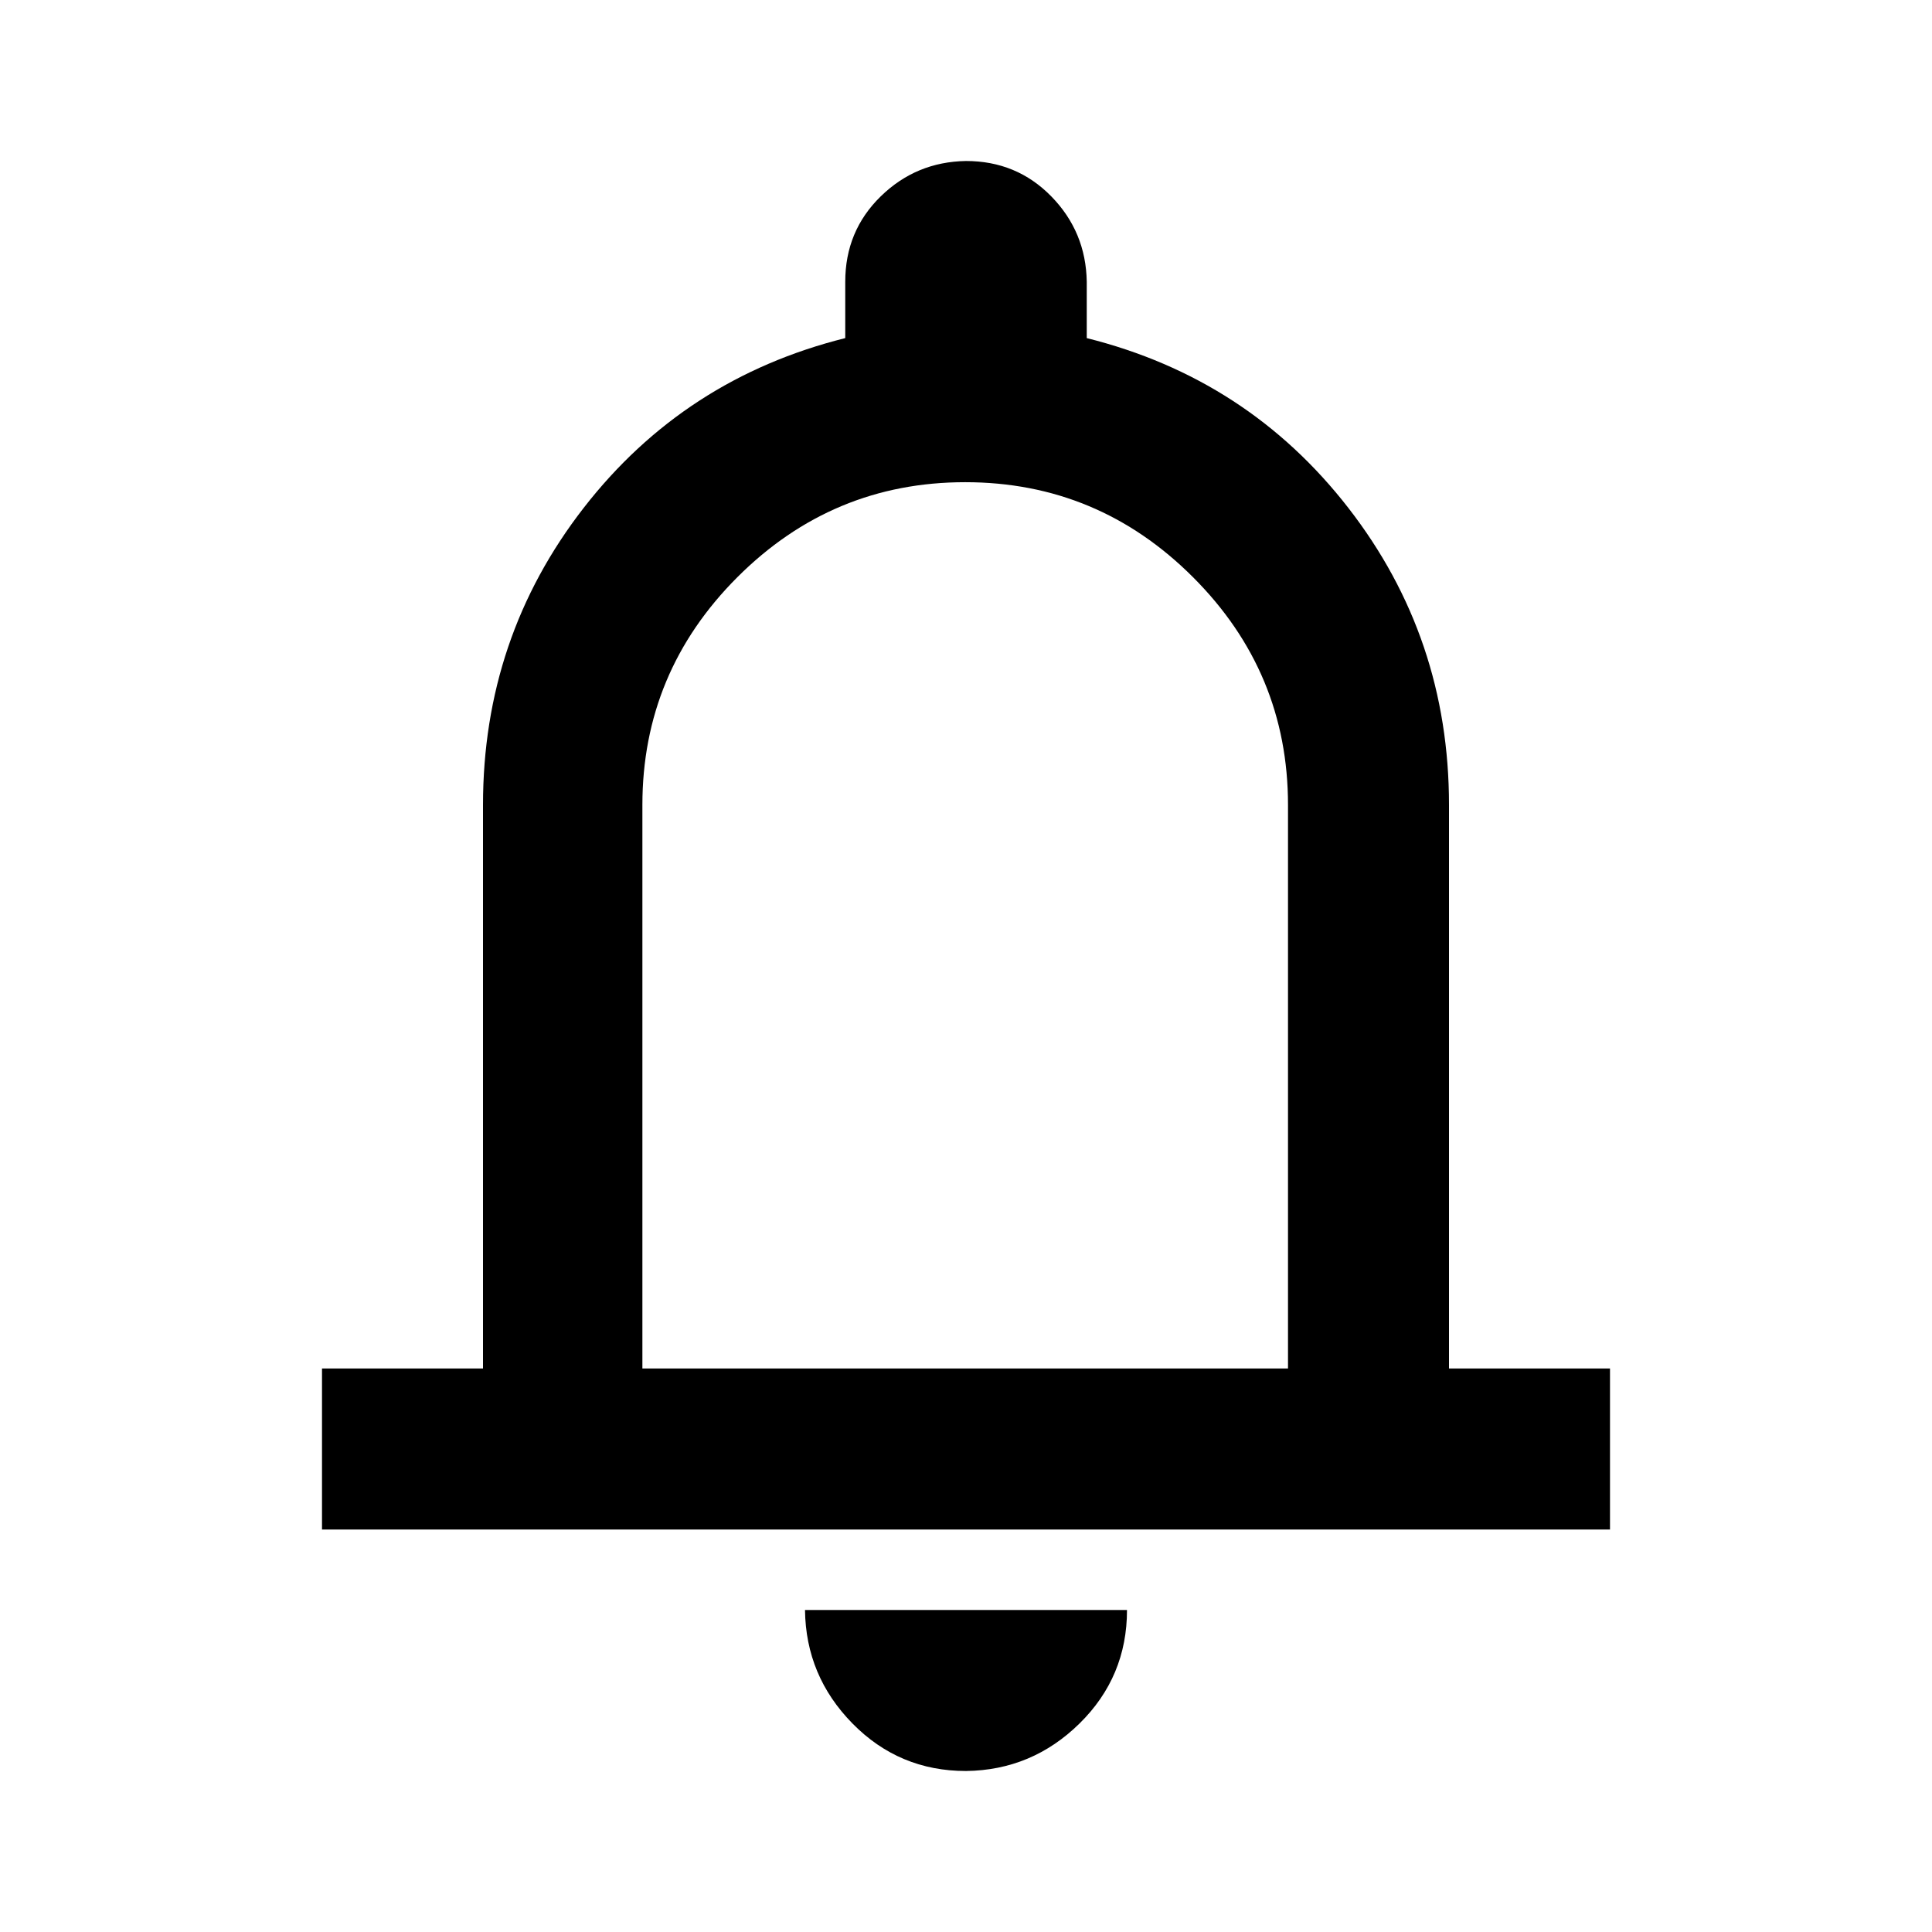
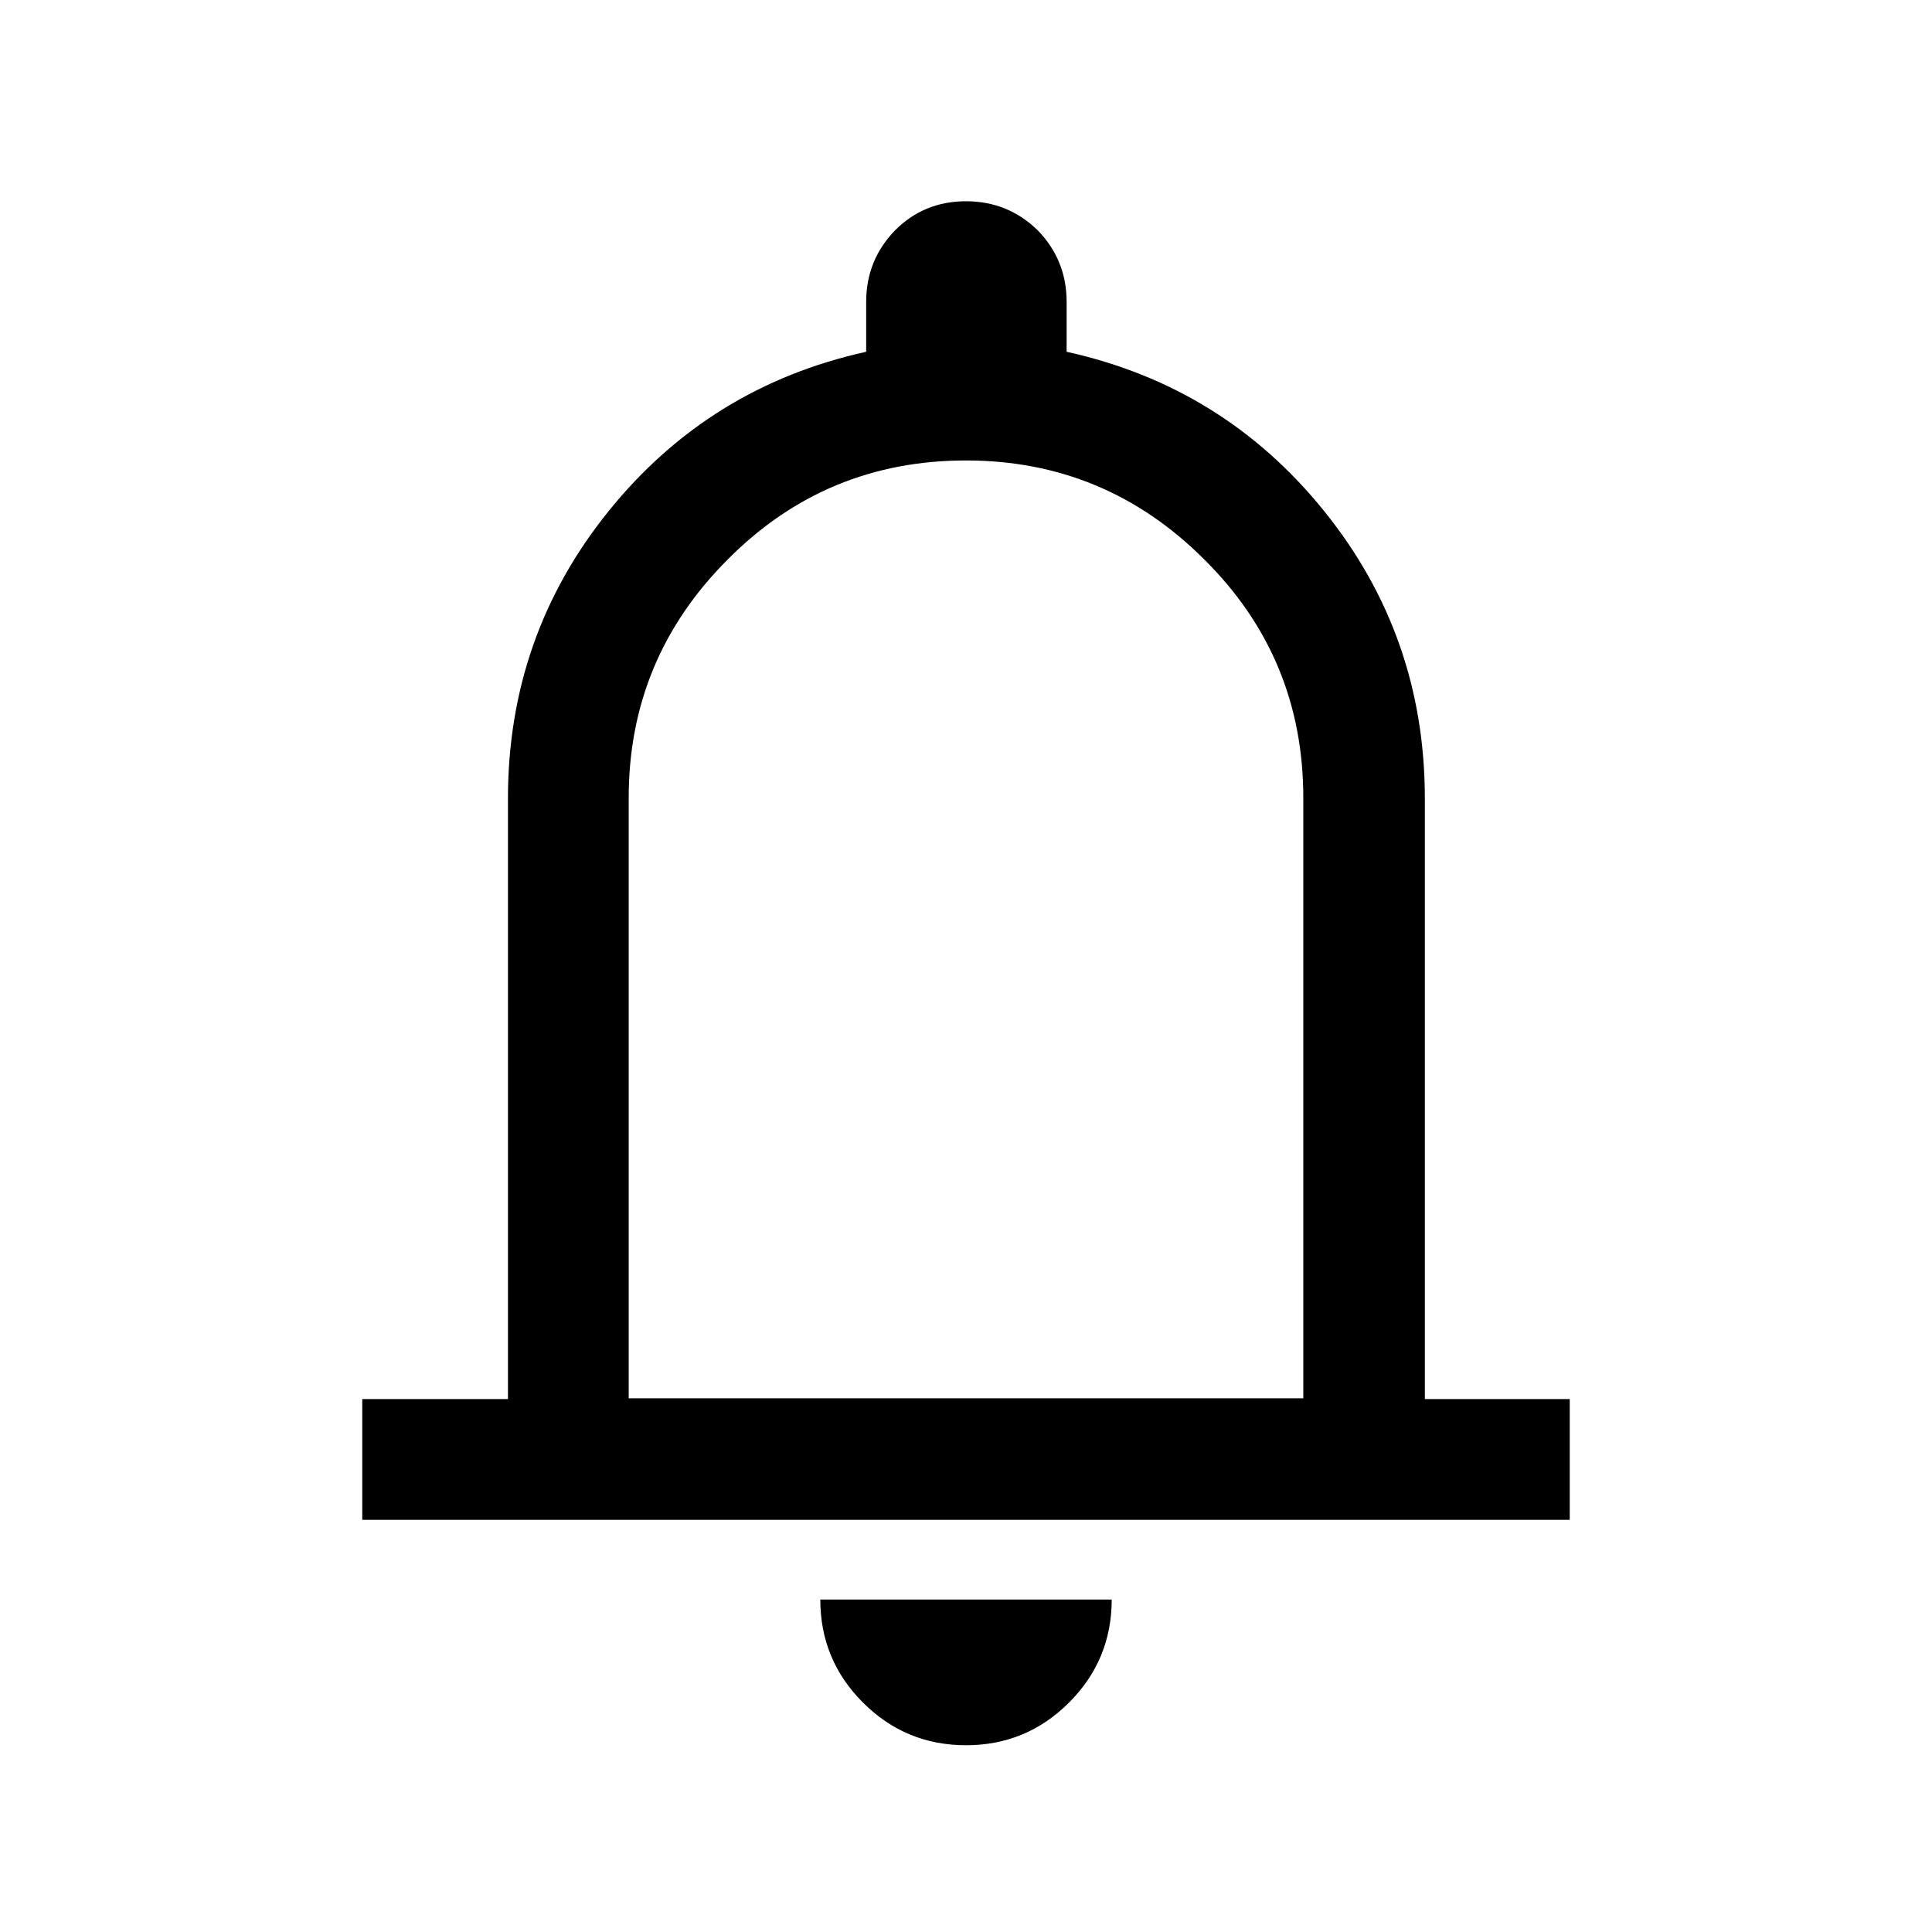
<svg xmlns="http://www.w3.org/2000/svg" viewBox="0 0 24 24" width="24" height="24" fill="currentColor" data-icon="bell">
-   <path d="M4 19v-2h2v-7q0 -2.08 1.25 -3.69T10.5 4.2v-0.7q0 -0.63 0.44 -1.06T12 2q0.63 0 1.06 0.44T13.5 3.5v0.7q2 0.5 3.25 2.11T18 10v7h2v2H4Zm8 -7.5Zm0 10.5q-0.83 0 -1.41 -0.59T10 20h4q0 0.83 -0.59 1.41T12 22ZM8 17h8v-7q0 -1.65 -1.18 -2.83t-2.83 -1.18q-1.65 0 -2.83 1.18t-1.18 2.83v7Z" />
+   <path d="M4.5 18.88v-1.5h1.81v-7.46q0 -2.02 1.25 -3.57q1.25 -1.55 3.2 -1.98V3.75q0 -0.52 0.36 -0.89Q11.48 2.5 12 2.5q0.52 0 0.89 0.36Q13.25 3.23 13.25 3.75v0.62q1.95 0.43 3.2 1.98q1.25 1.55 1.25 3.57v7.46H19.5v1.5H4.5Zm7.5 -7.33Zm0 10.13q-0.75 0 -1.28 -0.53q-0.53 -0.53 -0.53 -1.28h3.62q0 0.75 -0.53 1.28q-0.53 0.53 -1.28 0.53Zm-4.19 -4.31h8.38v-7.46q0 -1.74 -1.23 -2.96q-1.23 -1.23 -2.96 -1.23q-1.74 0 -2.96 1.23q-1.23 1.23 -1.23 2.96v7.46Z" />
</svg>
